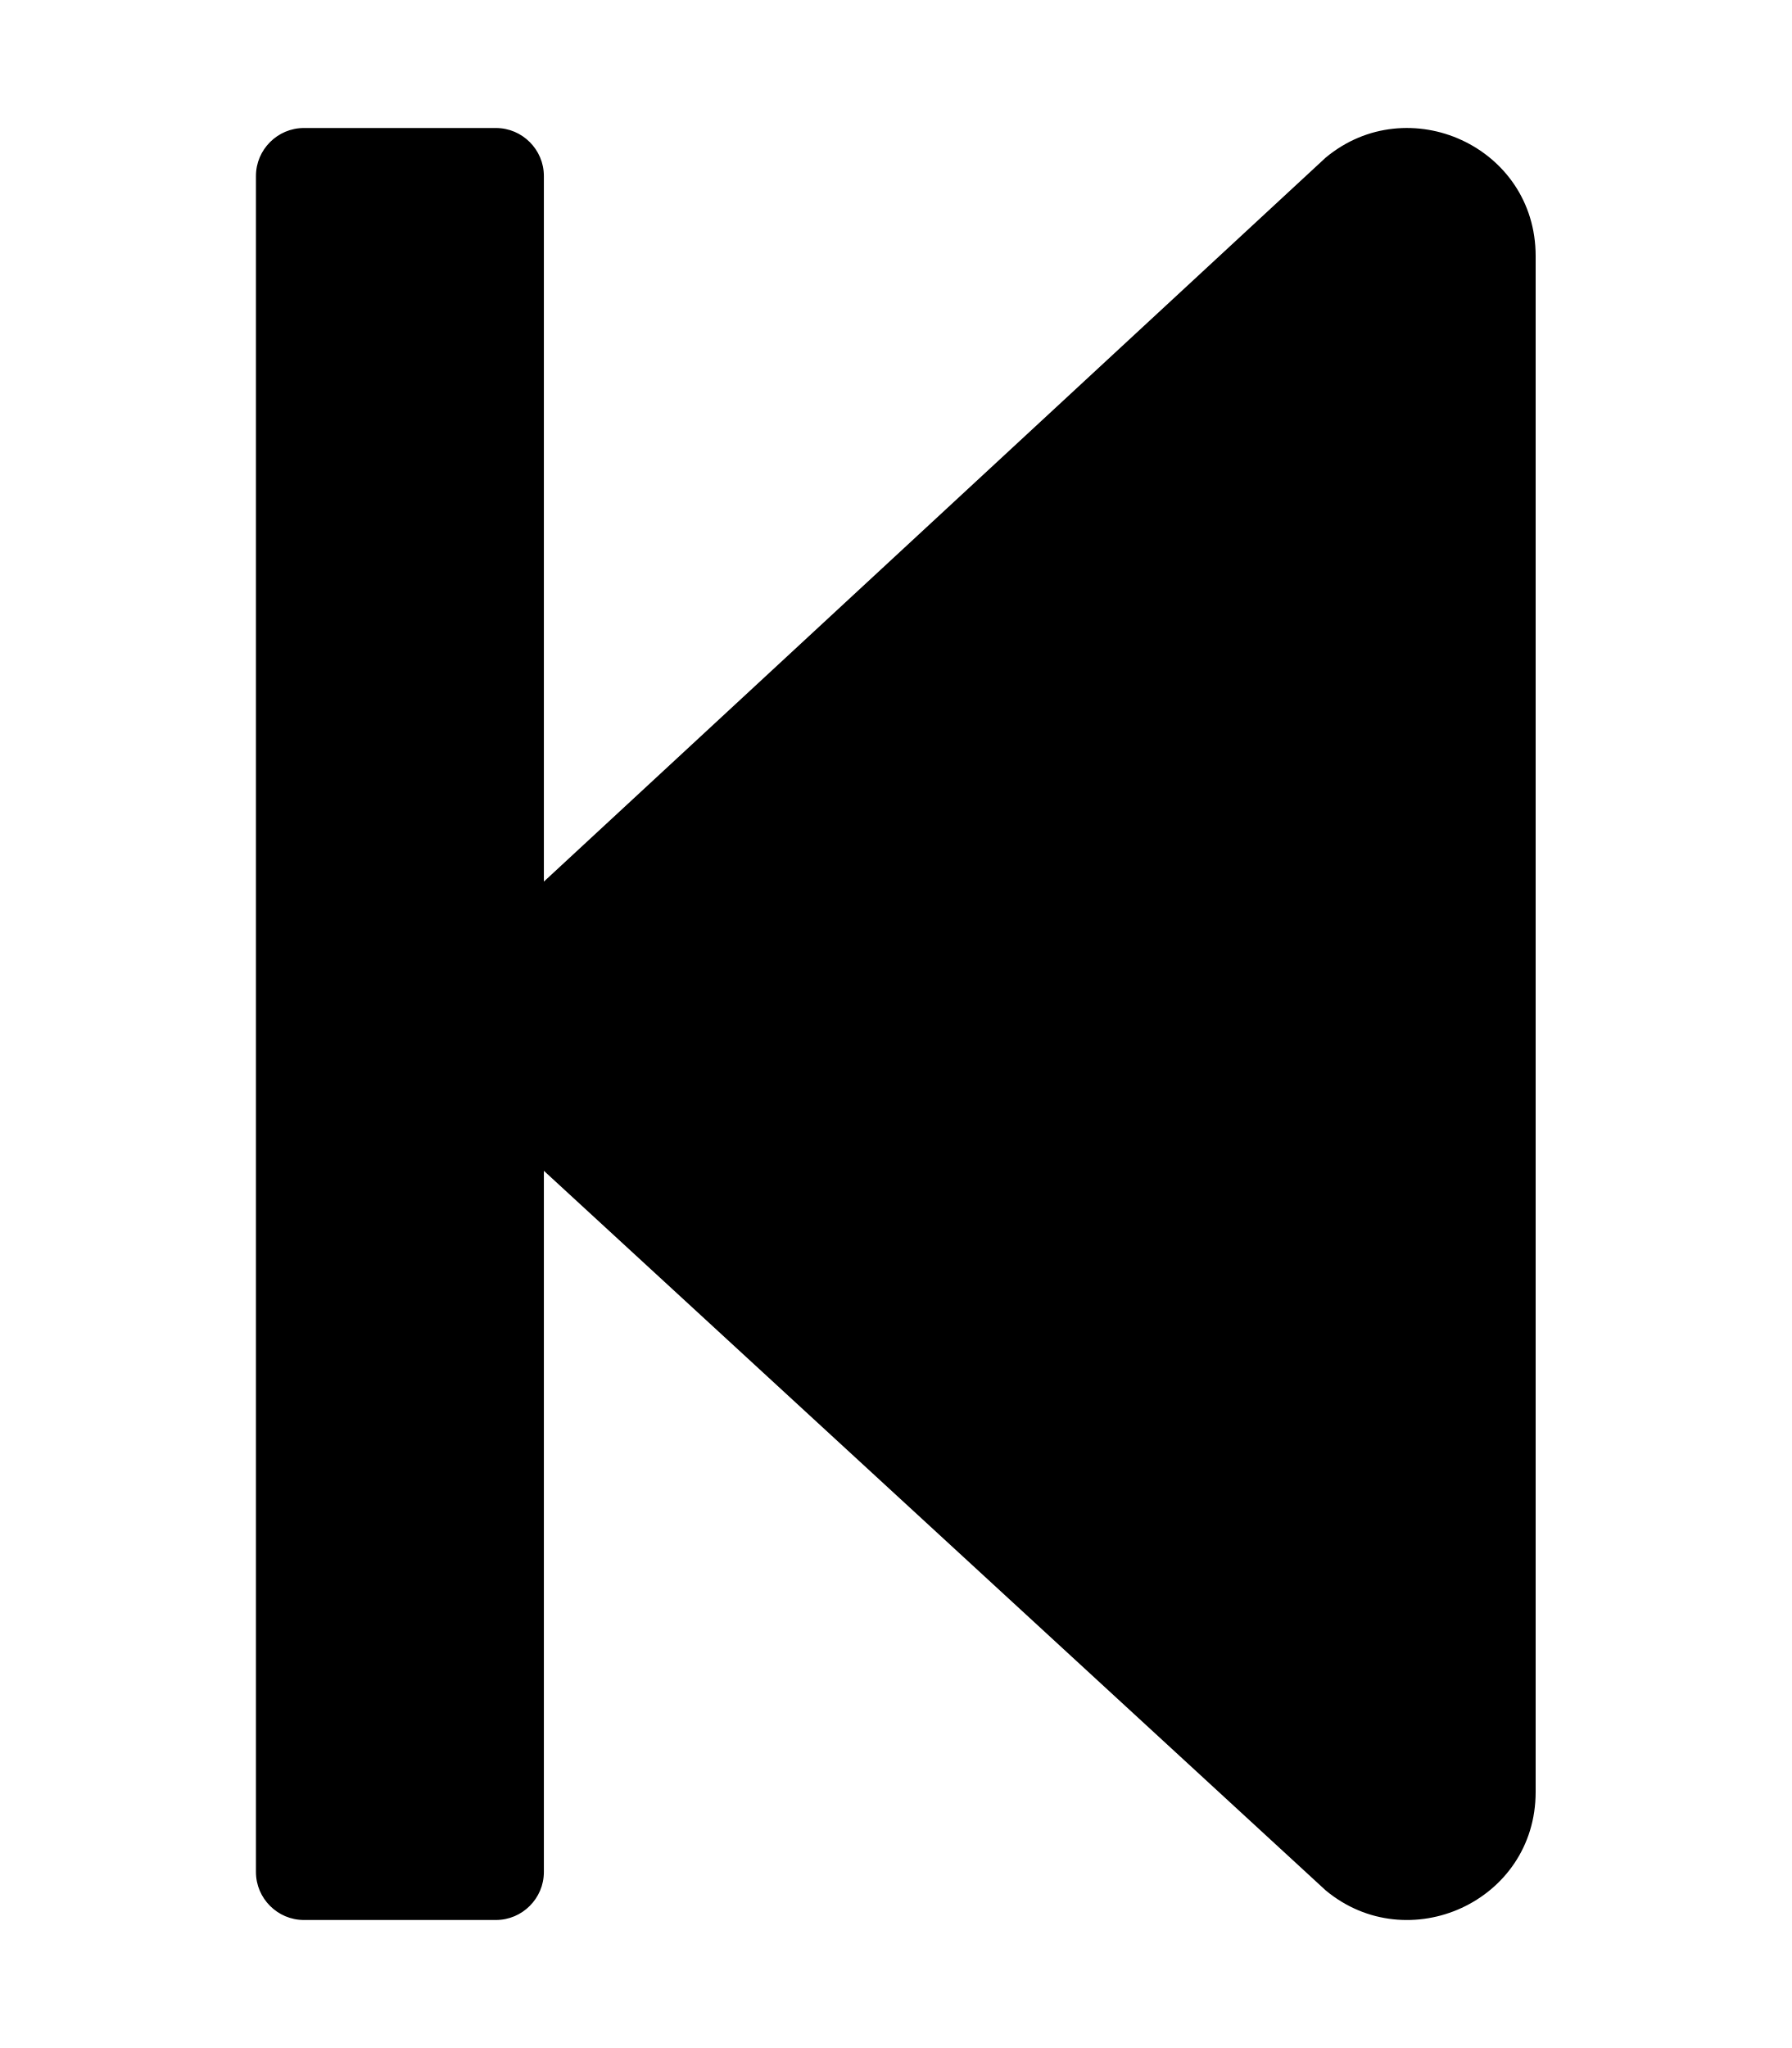
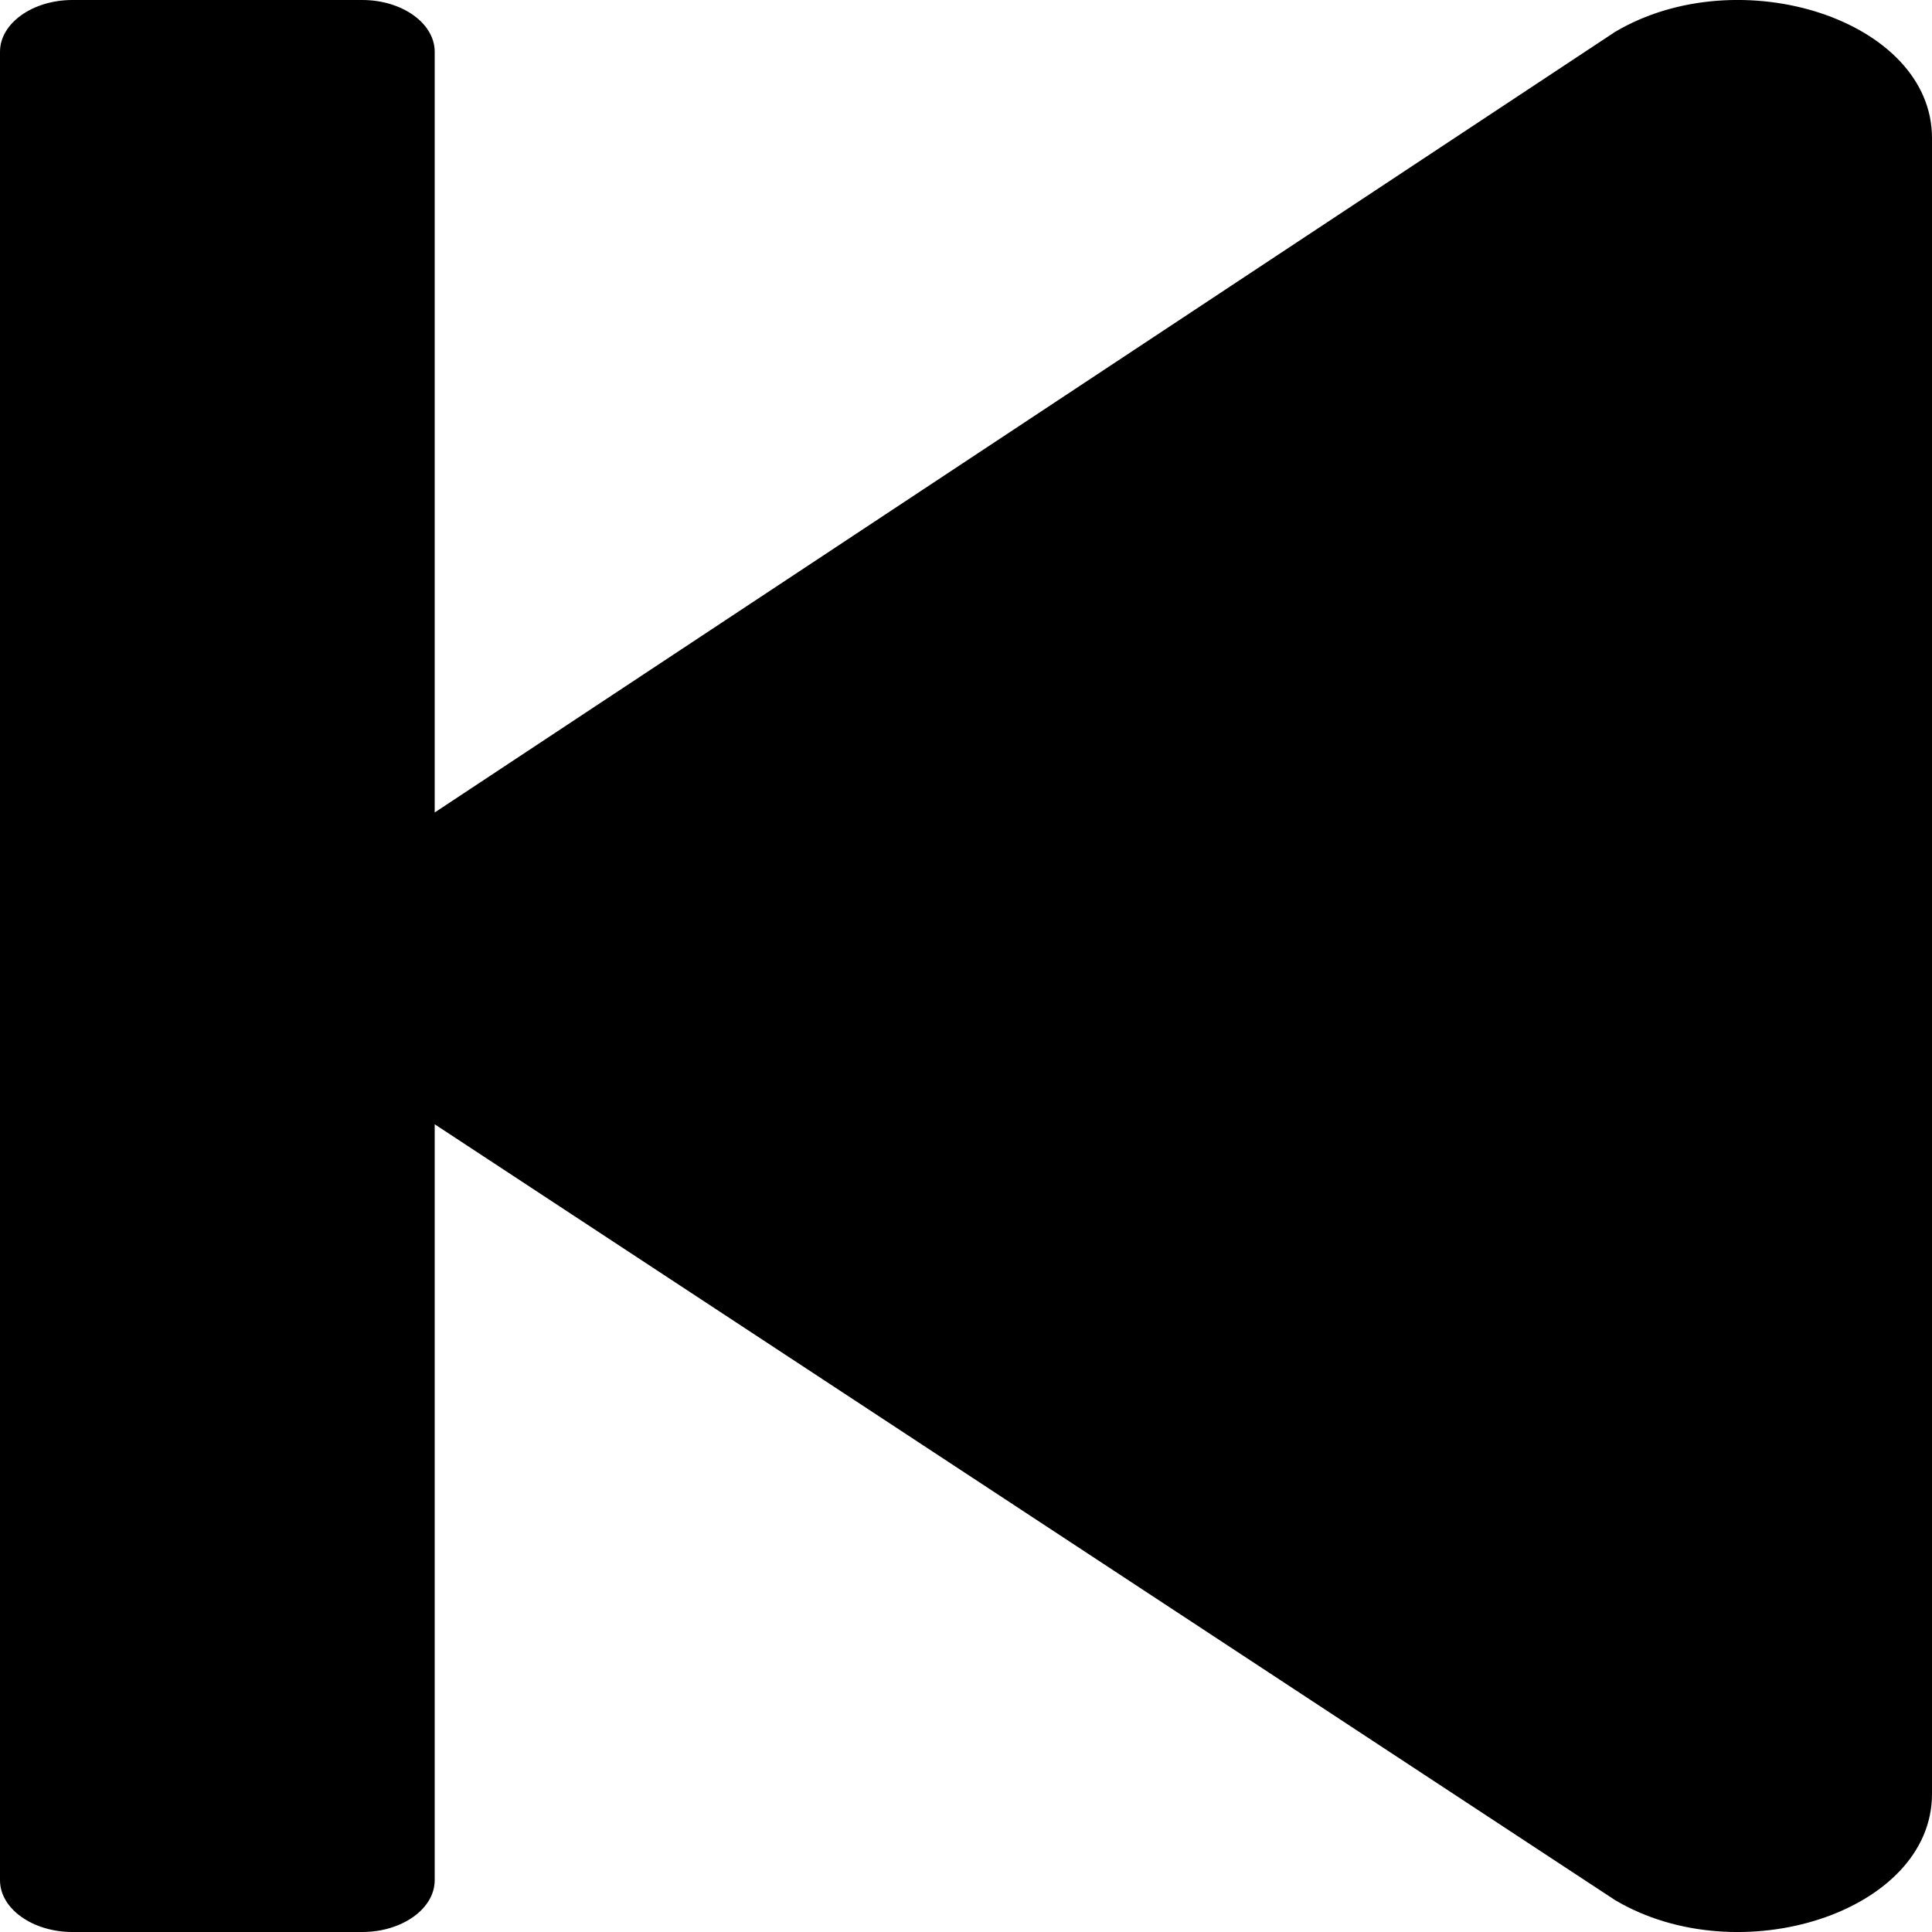
- <svg xmlns="http://www.w3.org/2000/svg" viewBox="0 0 448 512">
-   <path d="M64 468V44c0-6.6 5.4-12 12-12h48c6.6 0 12 5.4 12 12v176.4l195.5-181C352.1 22.3 384 36.6 384 64v384c0 27.4-31.9 41.7-52.5 24.6L136 292.7V468c0 6.6-5.4 12-12 12H76c-6.6 0-12-5.4-12-12z" />
+ <svg xmlns="http://www.w3.org/2000/svg" viewBox="0 32 448 448">
+   <g transform="scale(1.4 1) translate(-64 0)">
+     <path d="M64 468V44c0-6.6 5.4-12 12-12h48c6.6 0 12 5.4 12 12v176.4l195.5-181C352.1 22.3 384 36.6 384 64v384c0 27.4-31.9 41.7-52.5 24.6L136 292.7V468c0 6.6-5.4 12-12 12H76c-6.6 0-12-5.4-12-12z" />
+   </g>
</svg>
